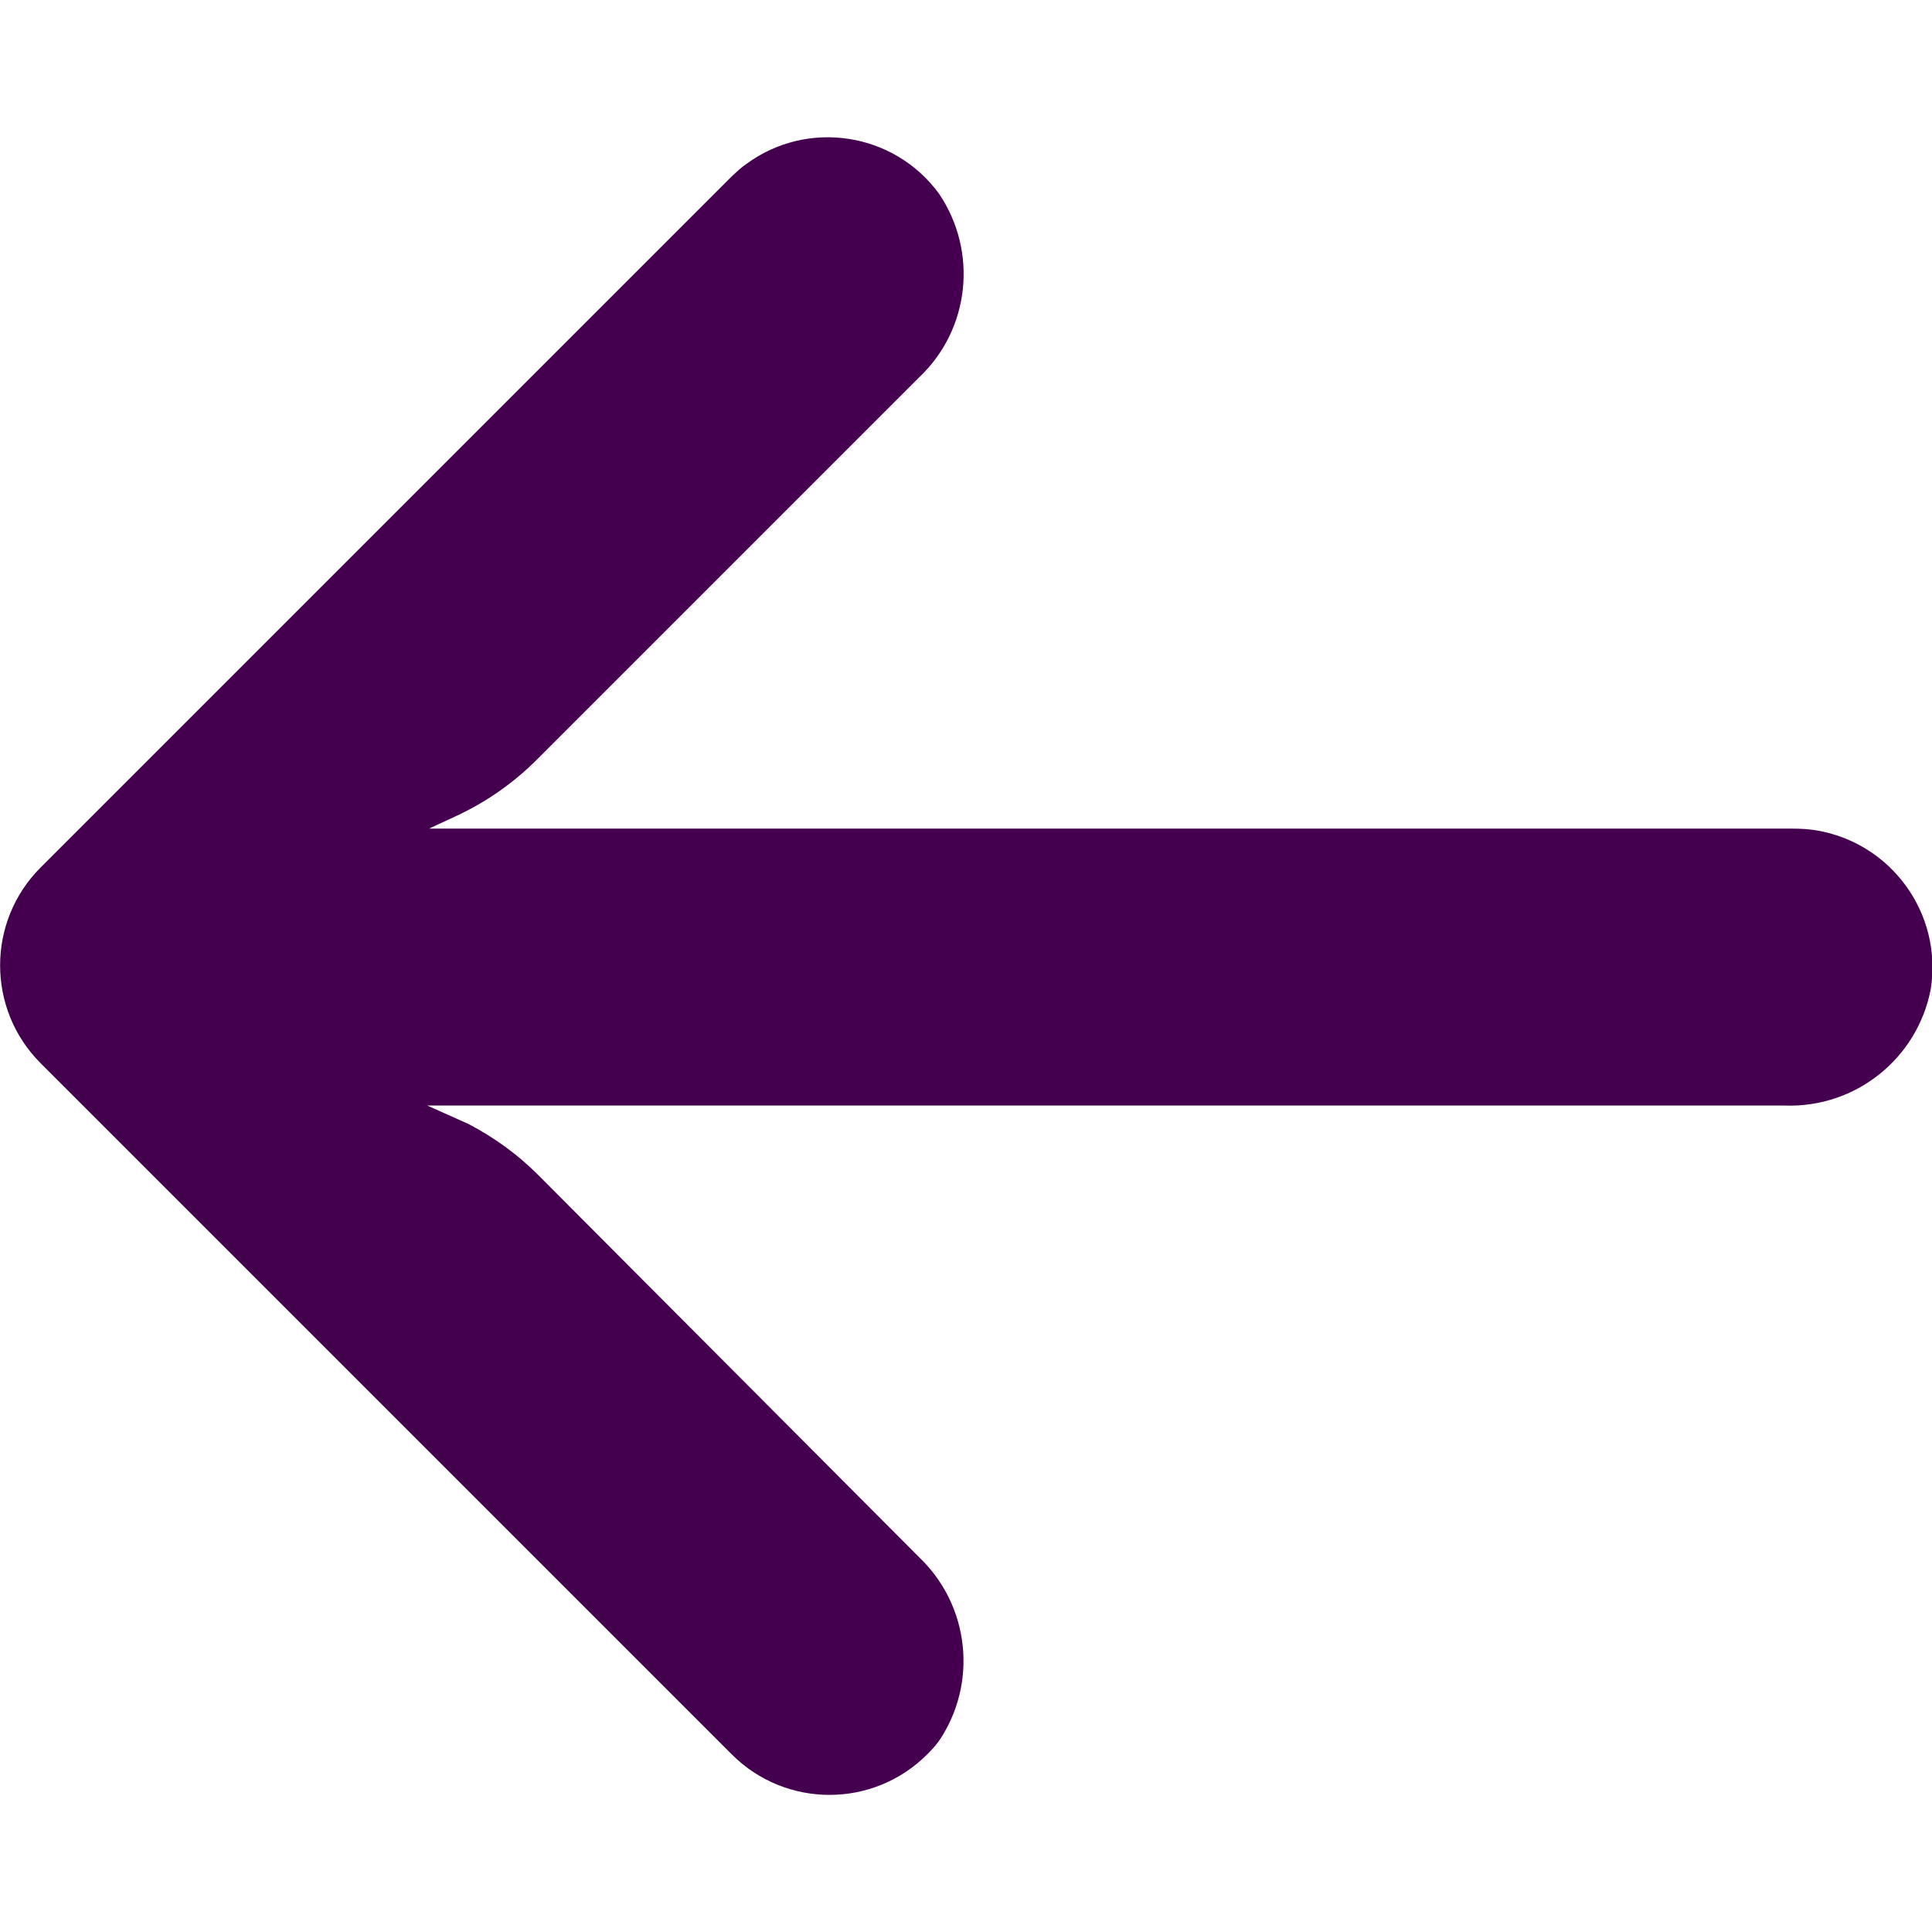
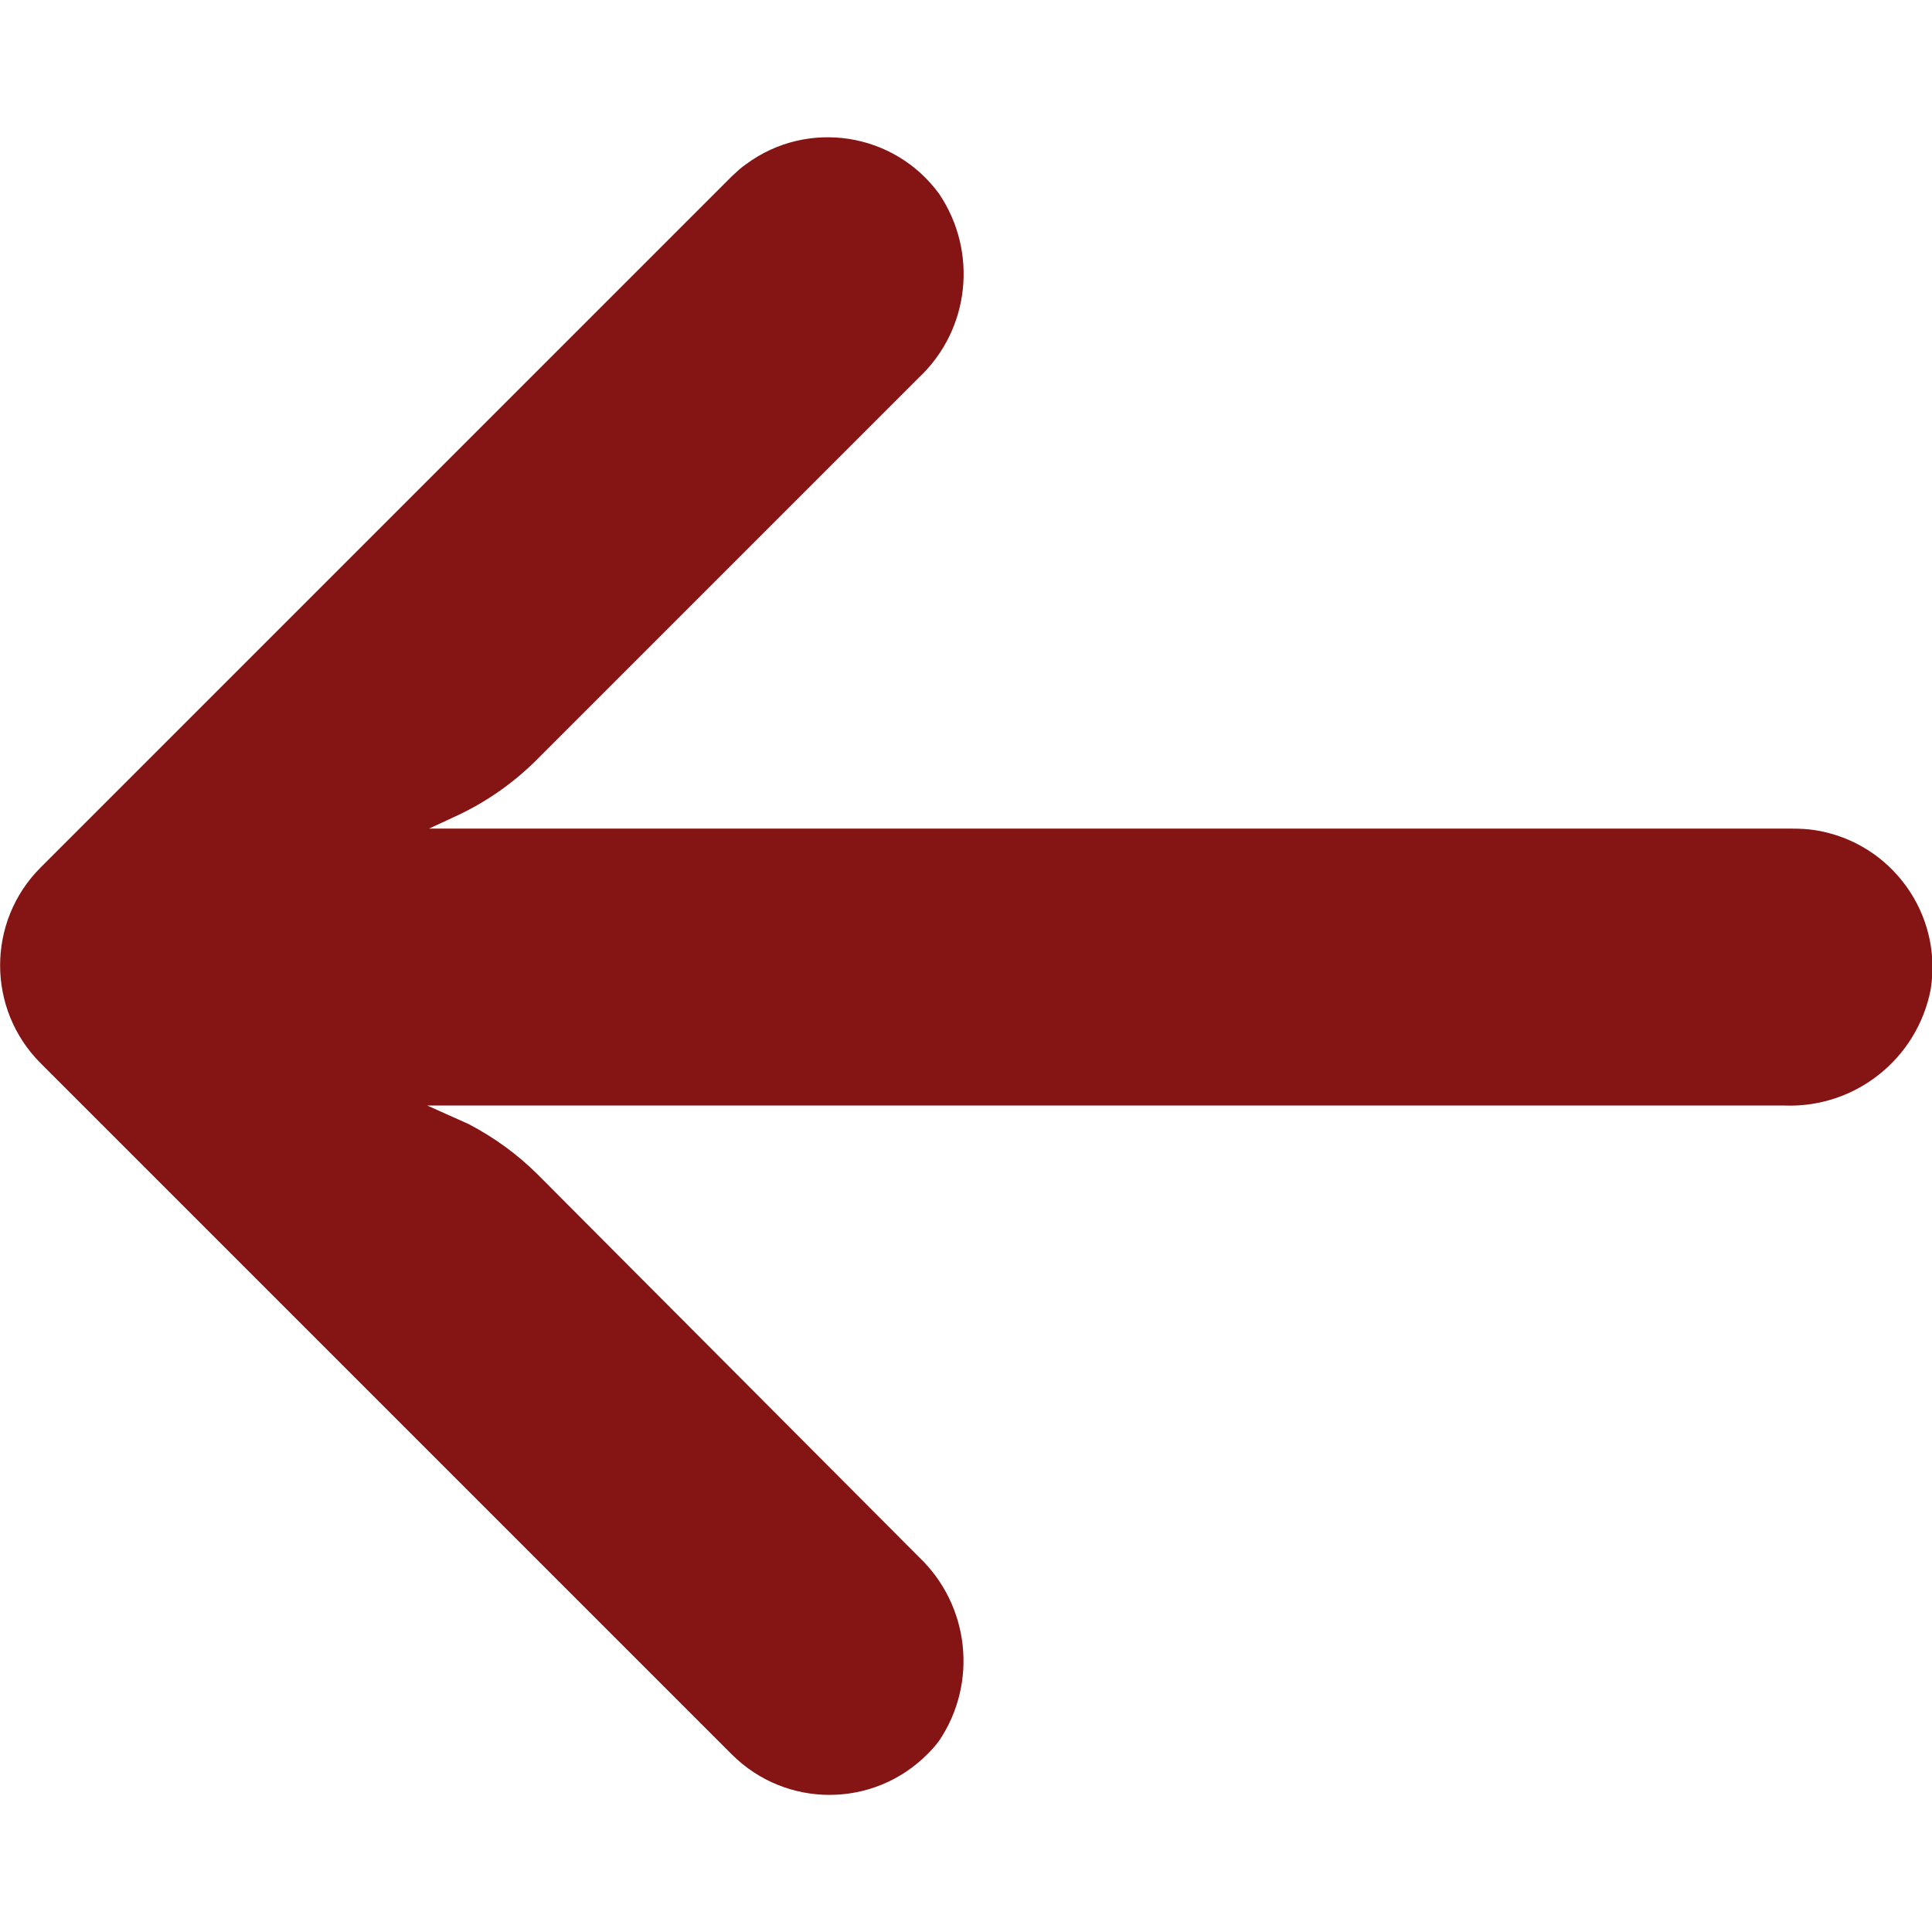
- <svg xmlns="http://www.w3.org/2000/svg" version="1.1" id="Capa_1" x="0px" y="0px" viewBox="0 0 447.2 447.2" style="enable-background:new 0 0 447.2 447.2;" xml:space="preserve">
+ <svg xmlns="http://www.w3.org/2000/svg" version="1.1" id="Capa_1" x="0px" y="0px" viewBox="0 0 447.2 447.2" style="enable-background:new 0 0 447.2 447.2;" xml:space="preserve" fill="#851414">
  <style type="text/css">
- 	.st0{fill:#44004E;}
+ 	.st0{fill: #851414;}
</style>
  <g>
    <g>
      <path class="st0" d="M420.4,192.2c-1.8-0.3-3.7-0.4-5.5-0.4H99.3l6.9-3.2c6.7-3.2,12.8-7.5,18.1-12.8l88.5-88.5    c11.7-11.1,13.6-29,4.6-42.4c-10.4-14.3-30.5-17.4-44.7-6.9c-1.2,0.8-2.2,1.8-3.3,2.8l-160,160c-12.5,12.5-12.5,32.8,0,45.3    c0,0,0,0,0,0l160,160c12.5,12.5,32.8,12.5,45.3-0.1c1-1,1.9-2,2.7-3.1c9-13.4,7-31.3-4.6-42.4l-88.3-88.6    c-4.7-4.7-10.1-8.6-16-11.7l-9.6-4.3h314.2c16.3,0.6,30.7-10.8,33.8-26.9C449.7,211.5,437.8,195.1,420.4,192.2z" />
    </g>
  </g>
</svg>
